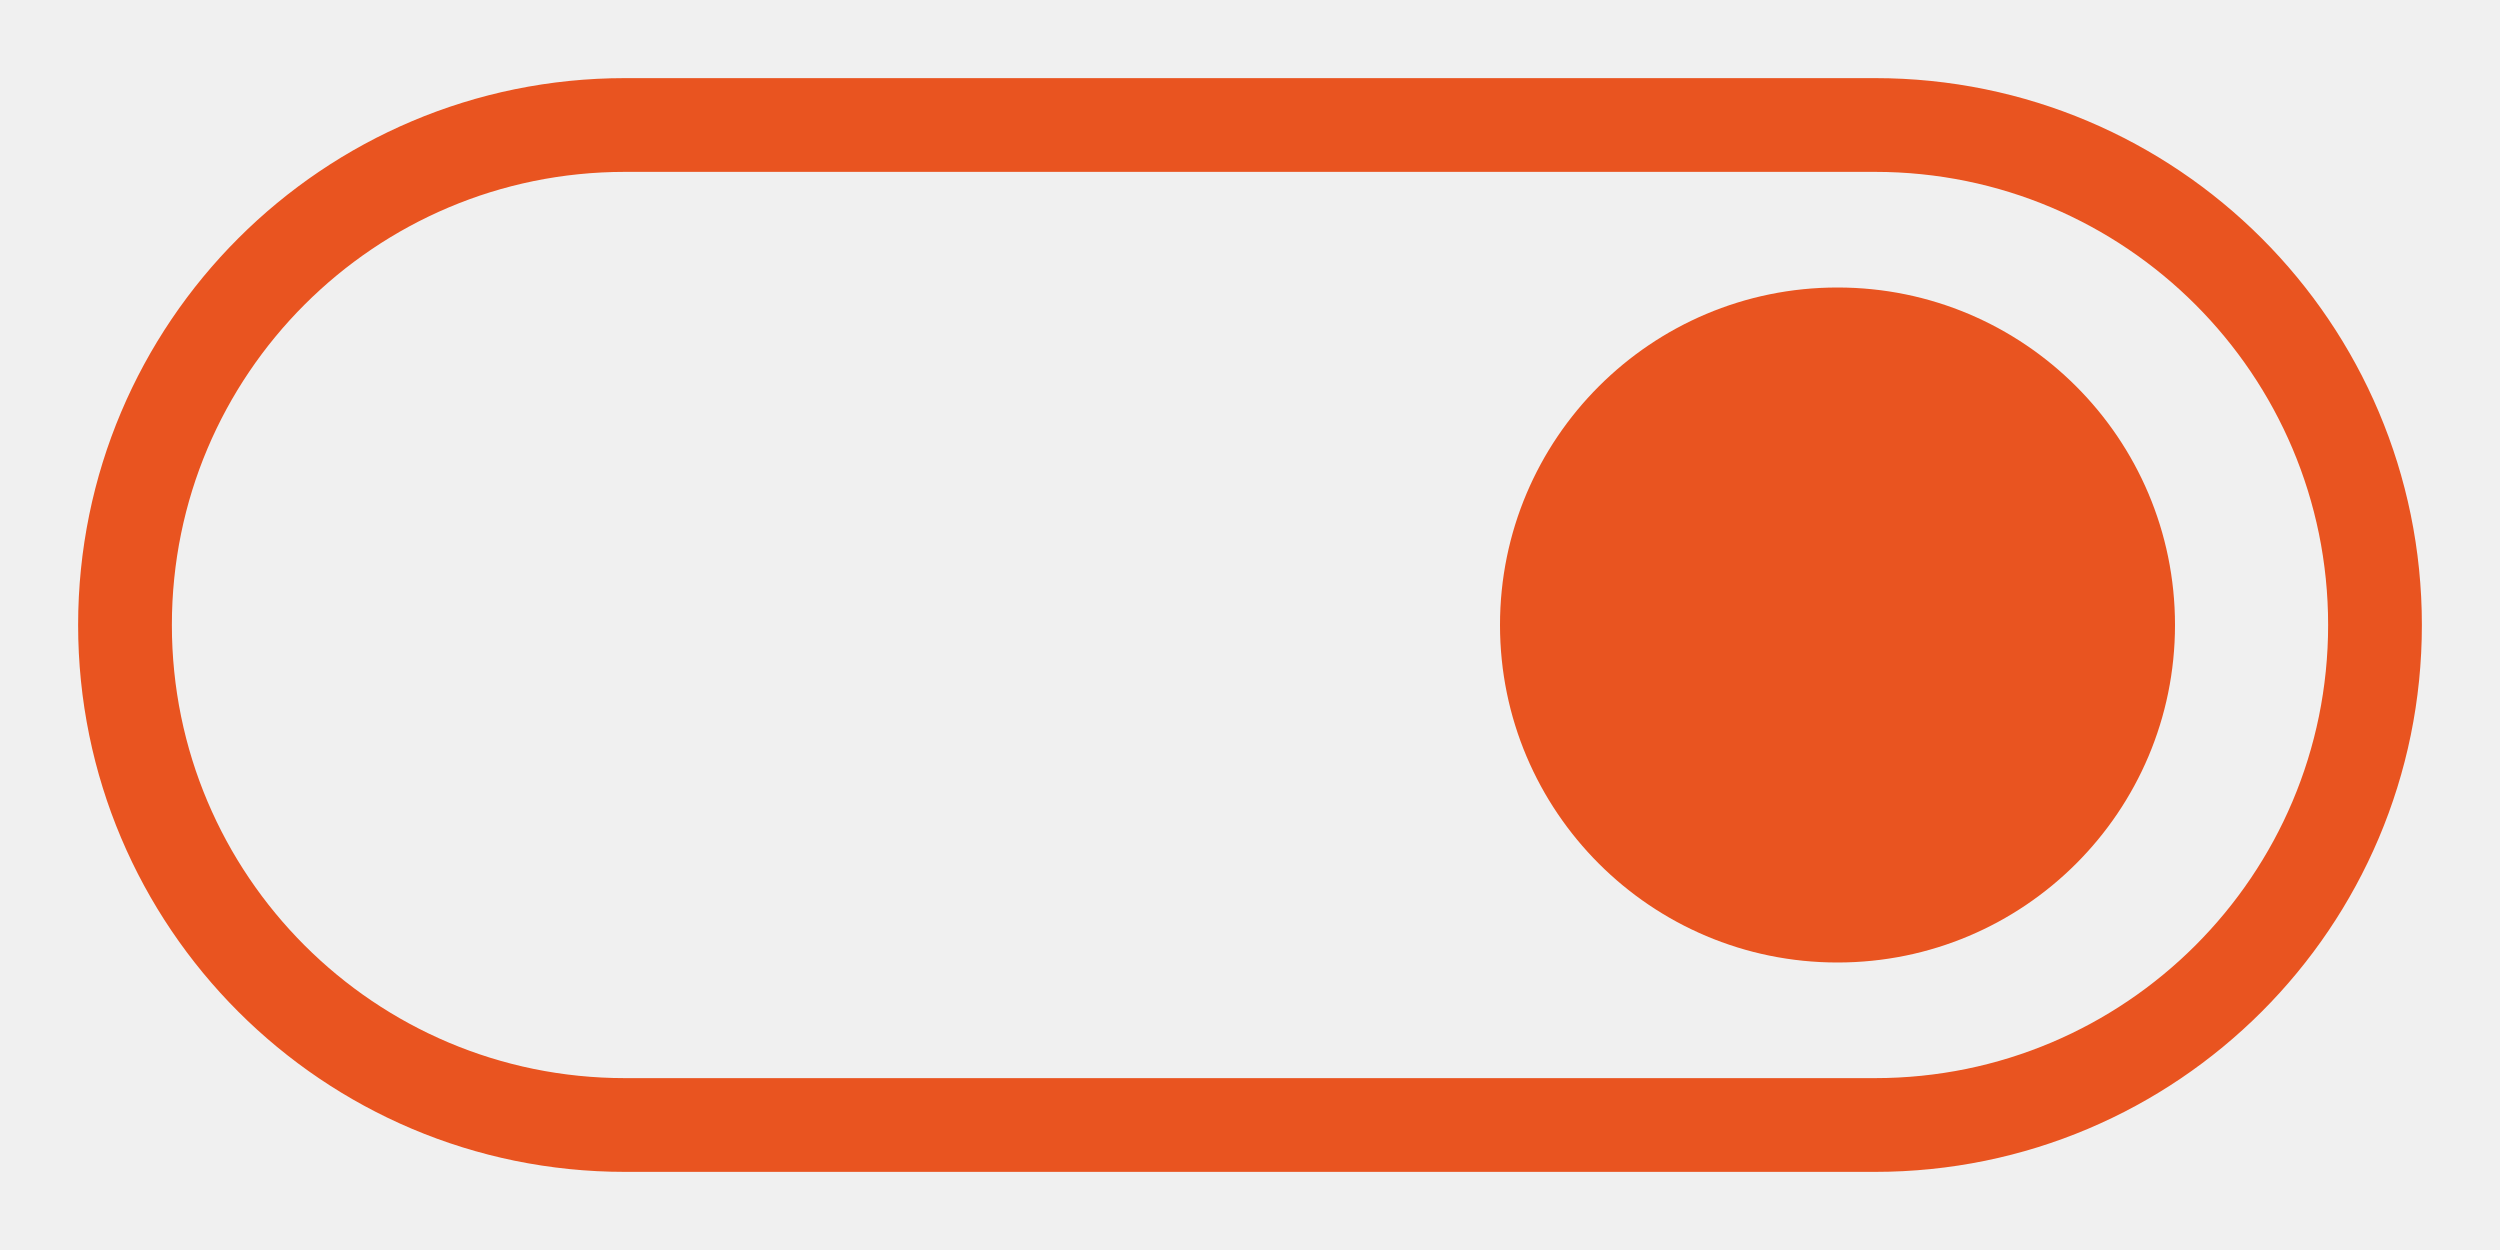
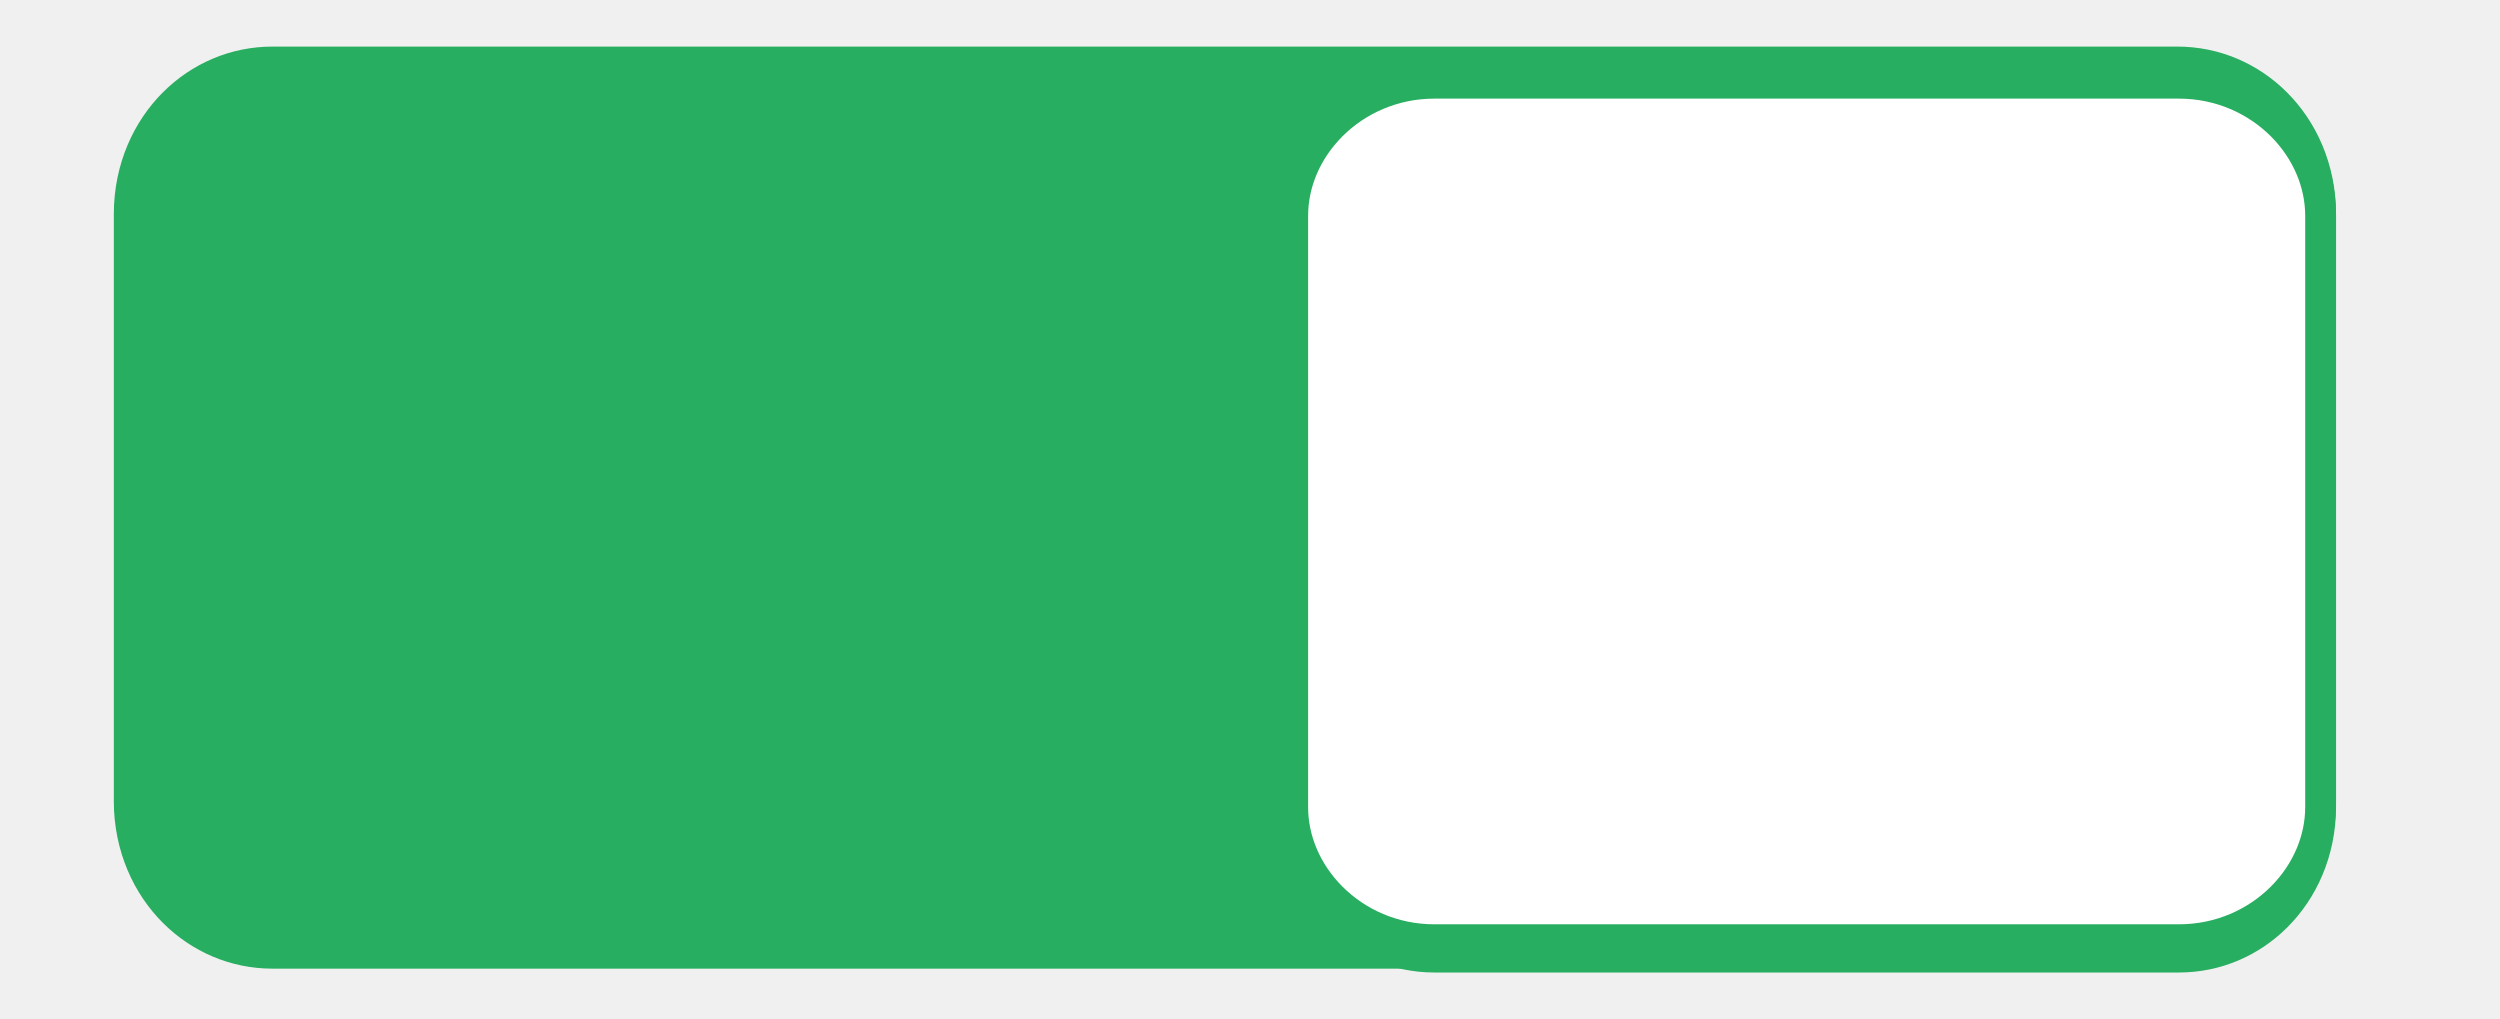
- <svg xmlns="http://www.w3.org/2000/svg" width="40" height="20" viewBox="0 0 40 20" version="1.1" id="svg6">
-   <defs id="defs10" />
-   <rect x="2" y="2" width="36" height="16" rx="8" ry="8" fill="#FF4081" id="rect2" style="stroke:#e95420;stroke-opacity:1;fill:#ff4081;fill-opacity:0;stroke-width:1.5;stroke-miterlimit:4;stroke-dasharray:none" />
-   <circle cx="29.4" cy="10" r="5.4" id="circle4" style="fill:#e95420;fill-opacity:1;stroke-width:0.9" />
+ <svg xmlns="http://www.w3.org/2000/svg" xmlns:xlink="http://www.w3.org/1999/xlink" width="54" height="22" id="svg2857" version="1.1">
+   <defs id="defs2859">
+     <linearGradient id="linearGradient37802-8">
+       <stop id="stop37804-1" offset="0" style="stop-color:#2c2c2c;stop-opacity:1" />
+       <stop id="stop37806-8" offset="1" style="stop-color:#16191a;stop-opacity:1" />
+     </linearGradient>
+     <linearGradient y2="492.528" x2="610.138" y1="501.439" x1="610.138" gradientTransform="matrix(1.591837,0,0,0.8571429,-900.5612,-423.9286)" gradientUnits="userSpaceOnUse" id="linearGradient13602" xlink:href="#linearGradient37802-8" />
+   </defs>
+   <g id="layer1" transform="translate(-450.1847,-780.6906)">
+     <g transform="matrix(0.6526046,0,0,0.8055442,99.59264,-636.3217)" id="g37994">
+       <g id="g863" transform="matrix(0.8326297,0,0,1.031025,96.9165,-55.33359)">
+         <g transform="matrix(0.8888838,0,0,0.9090782,-38.93809,1322.109)" id="g37996">
+           <rect style="color:#000000;display:inline;overflow:visible;visibility:visible;fill:#27ae60;fill-opacity:1;fill-rule:nonzero;stroke:#27ae60;stroke-width:1.379;stroke-linecap:butt;stroke-linejoin:miter;stroke-miterlimit:4;stroke-dasharray:none;stroke-dashoffset:0;stroke-opacity:1;marker:none;enable-background:new" id="rect38000" width="98" height="25" x="644.5" y="483.5" rx="6.408" ry="4.1" />
+         </g>
+         <g id="g38002" transform="matrix(0.8888838,0,0,0.9090782,65.06128,159.498)">
+           <g id="g38004" style="display:inline" transform="translate(-115,1247)">
+             <rect style="color:#000000;display:inline;overflow:visible;visibility:visible;fill:#ffffff;fill-opacity:1;fill-rule:nonzero;stroke:#27ae60;stroke-width:1.379;stroke-linecap:butt;stroke-linejoin:miter;stroke-miterlimit:4;stroke-dasharray:none;stroke-dashoffset:0;stroke-opacity:1;marker:none;enable-background:accumulate" id="rect38006" width="45.97" height="25" x="694.53" y="515.5" rx="6.333" ry="4.051" />
+           </g>
+         </g>
+       </g>
+     </g>
+   </g>
</svg>
